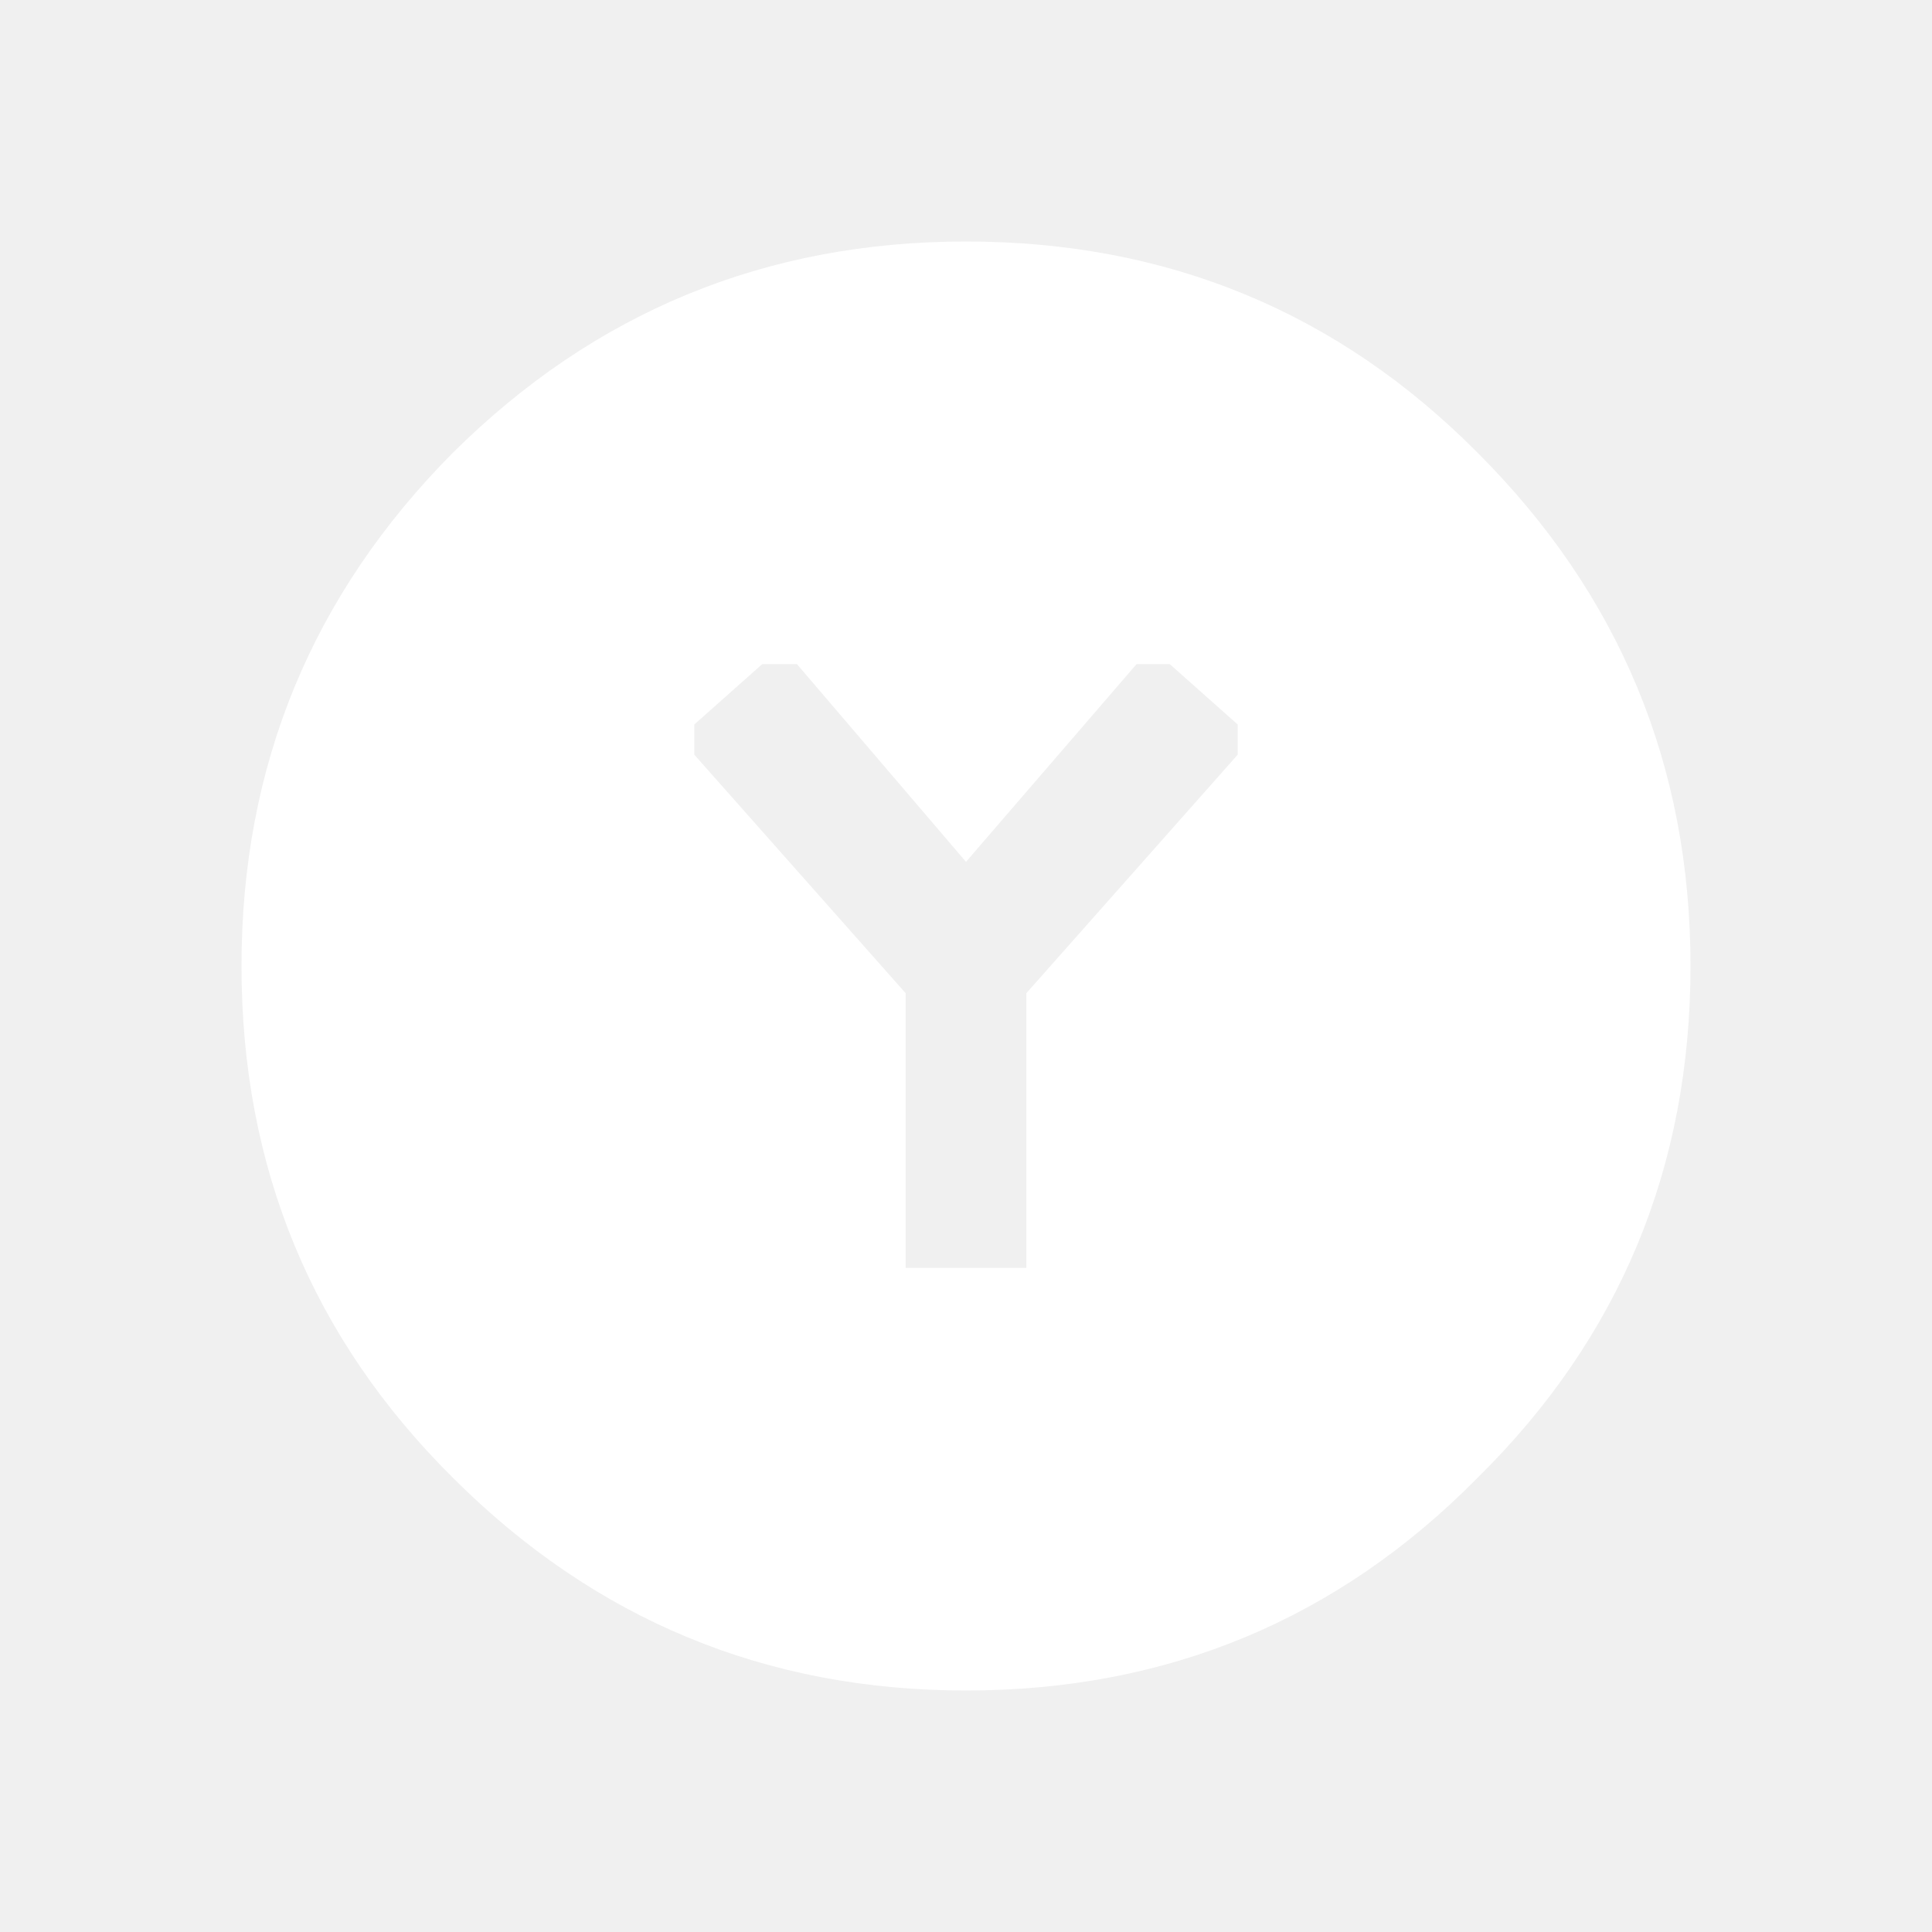
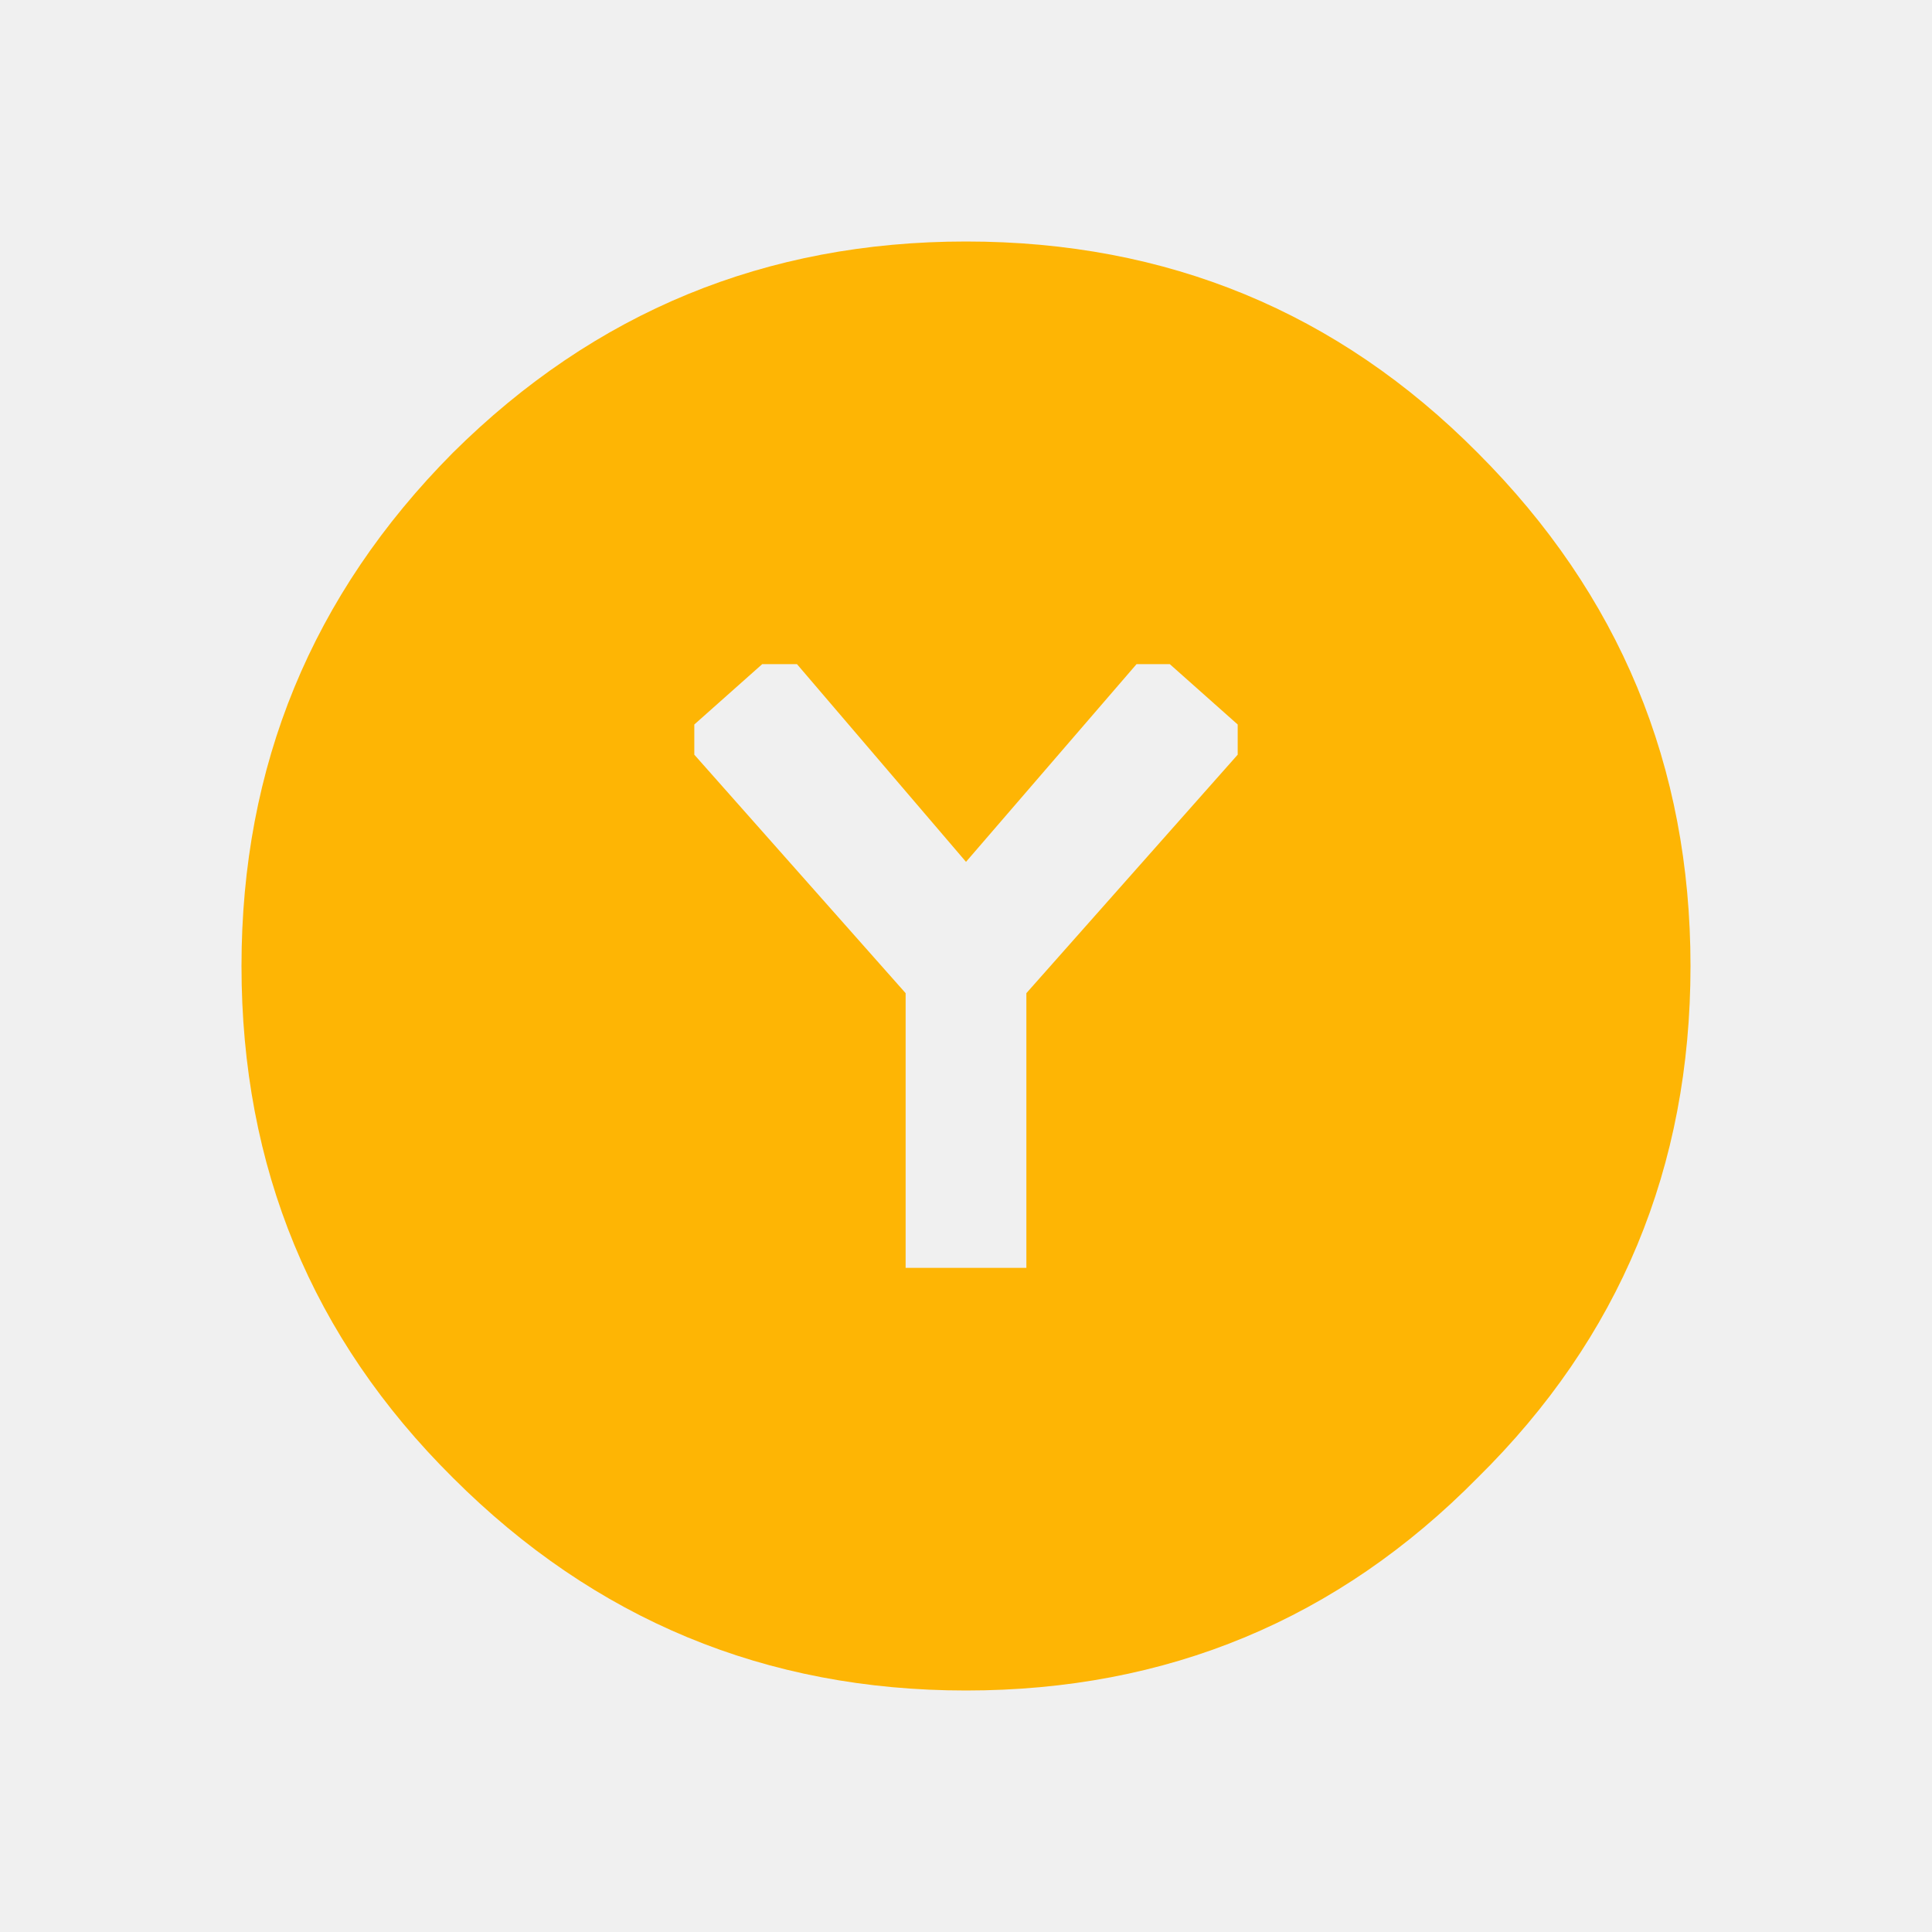
<svg xmlns="http://www.w3.org/2000/svg" width="64" height="64">
  <defs />
  <g>
-     <path stroke="none" fill="#FFFFFF" d="M56 32 Q56 42 48.95 48.95 42 56 32 56 22.05 56 15 48.95 8 42 8 32 8 22.05 15 15 22.05 8 32 8 42 8 48.95 15 56 22.05 56 32 M23 25 L30 32.9 30 42 34 42 34 32.9 41 25 41 24 38.75 22 37.65 22 32 28.55 26.4 22 25.25 22 23 24 23 25" />
+     <path stroke="none" fill="#FEB504" d="M56 32 Q56 42 48.95 48.95 42 56 32 56 22.05 56 15 48.95 8 42 8 32 8 22.05 15 15 22.05 8 32 8 42 8 48.95 15 56 22.05 56 32 M23 25 L30 32.9 30 42 34 42 34 32.9 41 25 41 24 38.75 22 37.65 22 32 28.55 26.4 22 25.25 22 23 24 23 25" />
  </g>
</svg>
